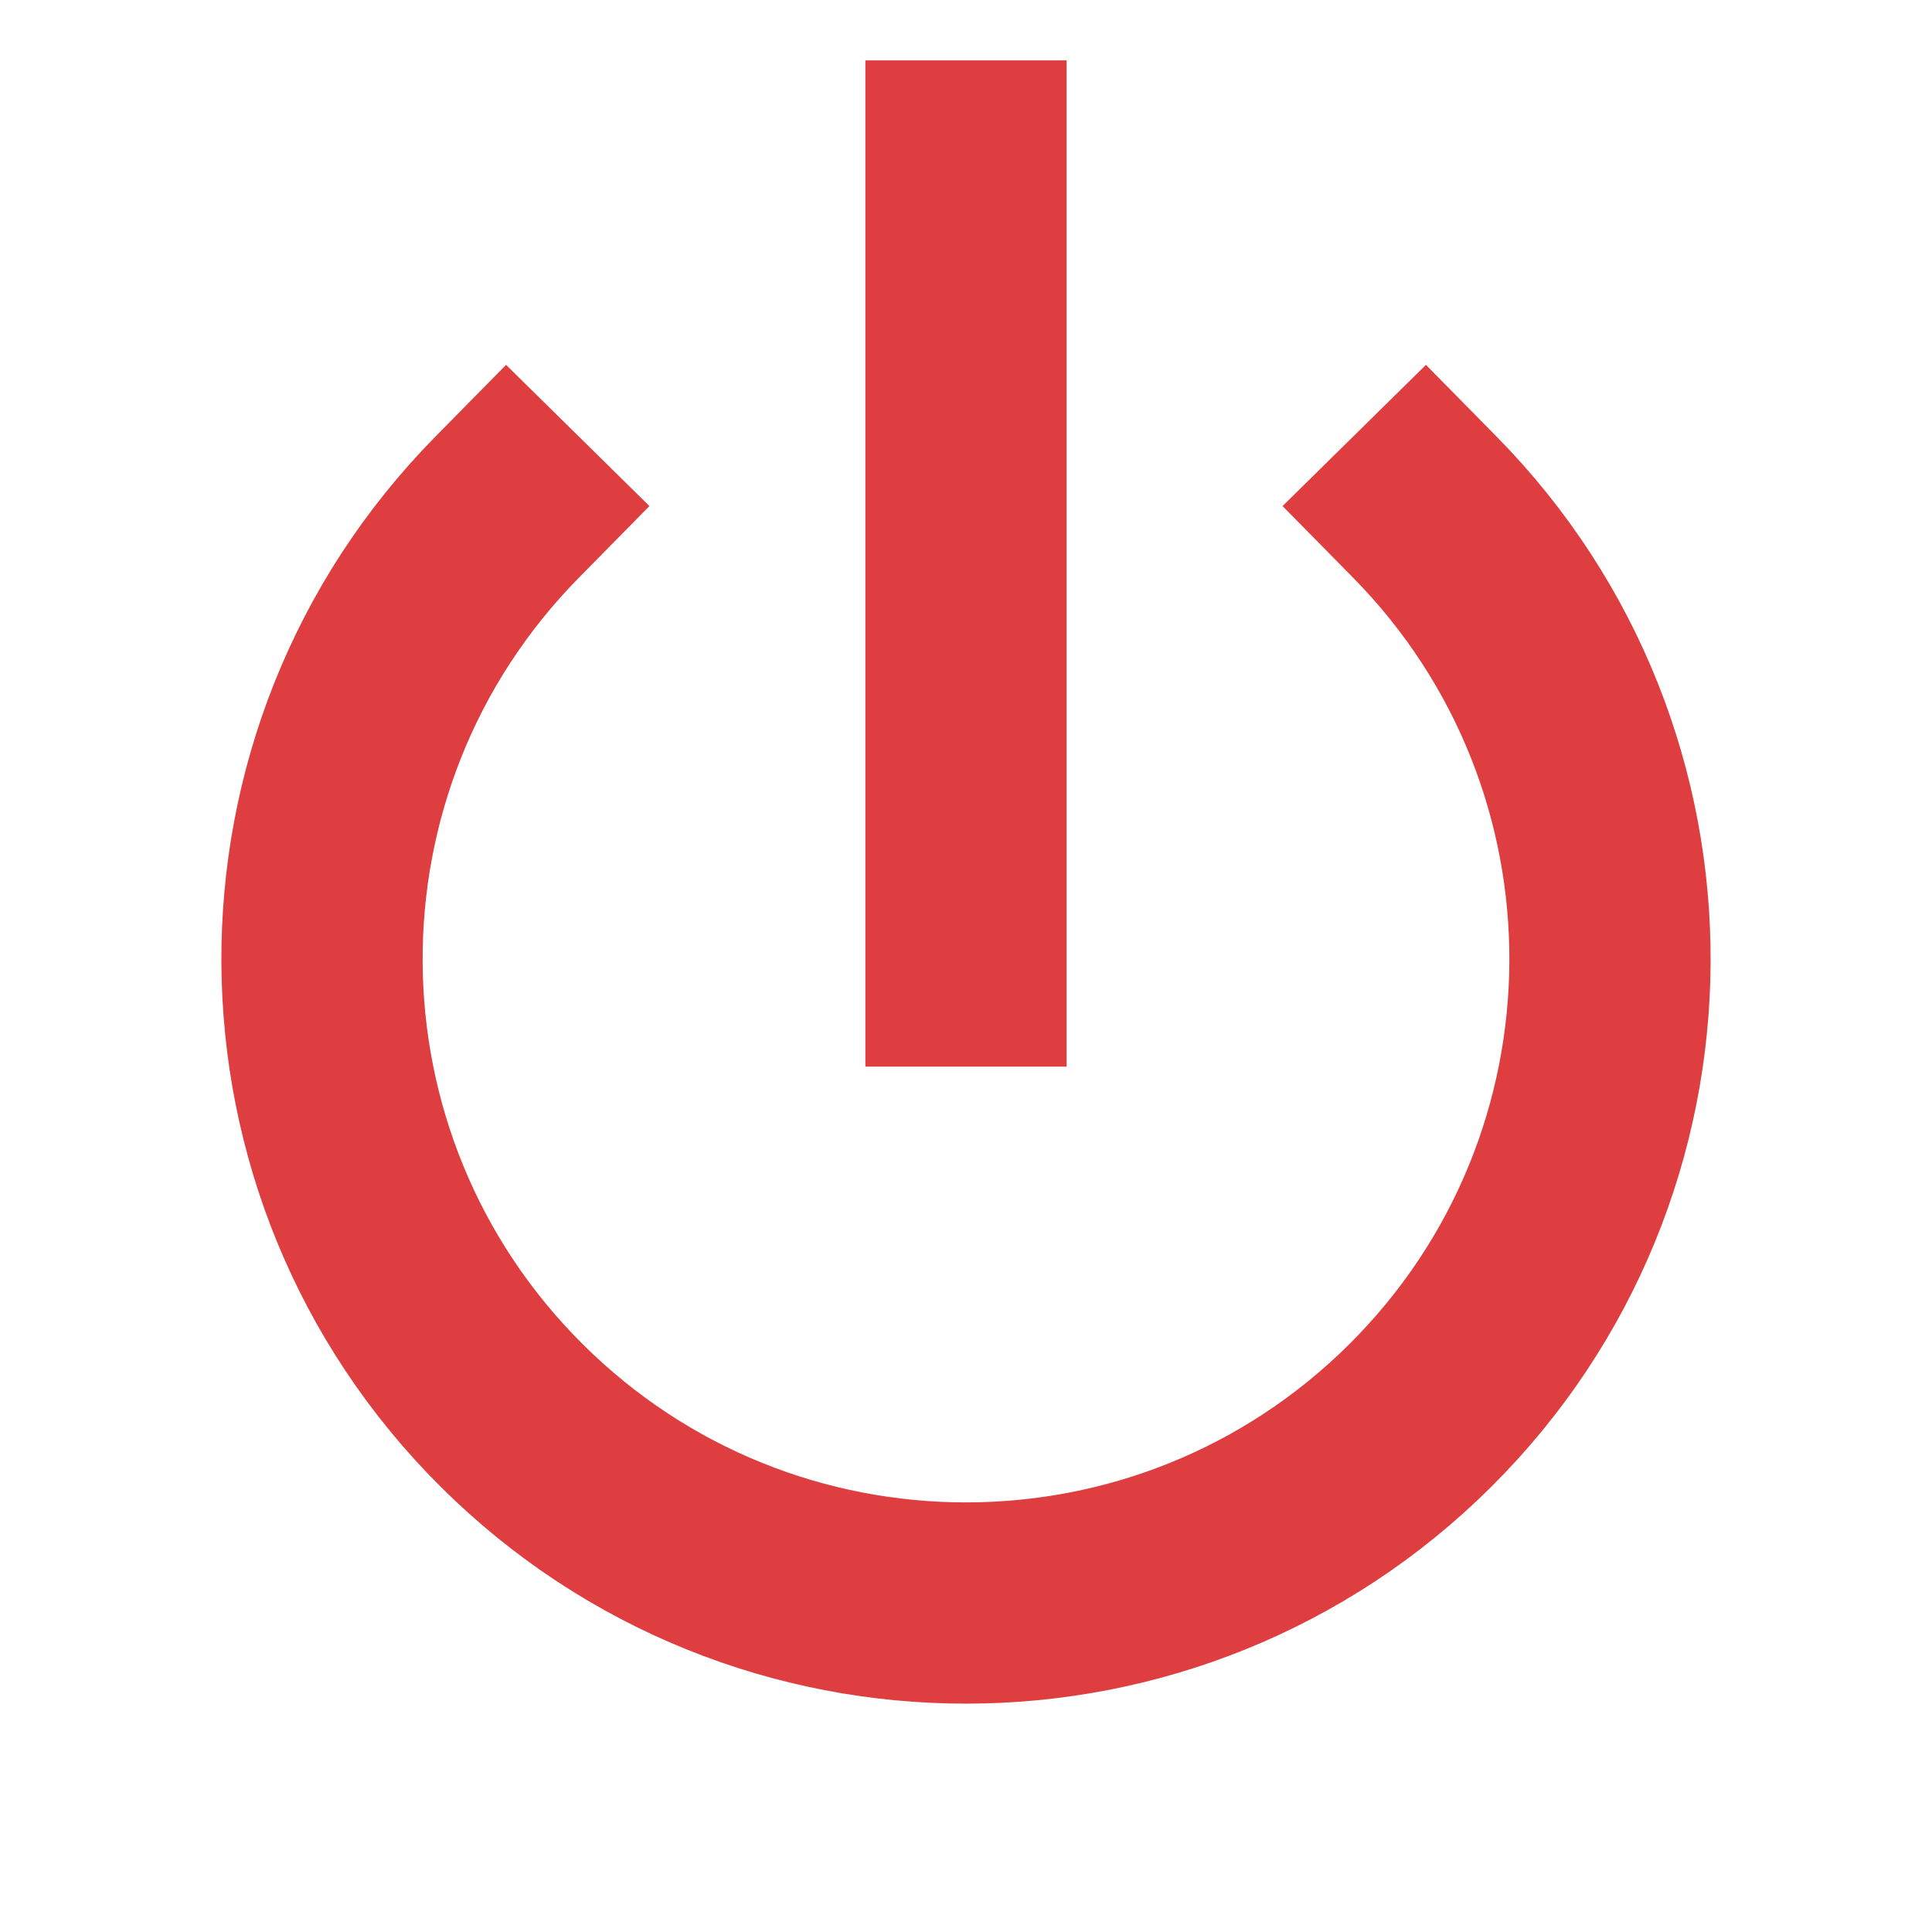
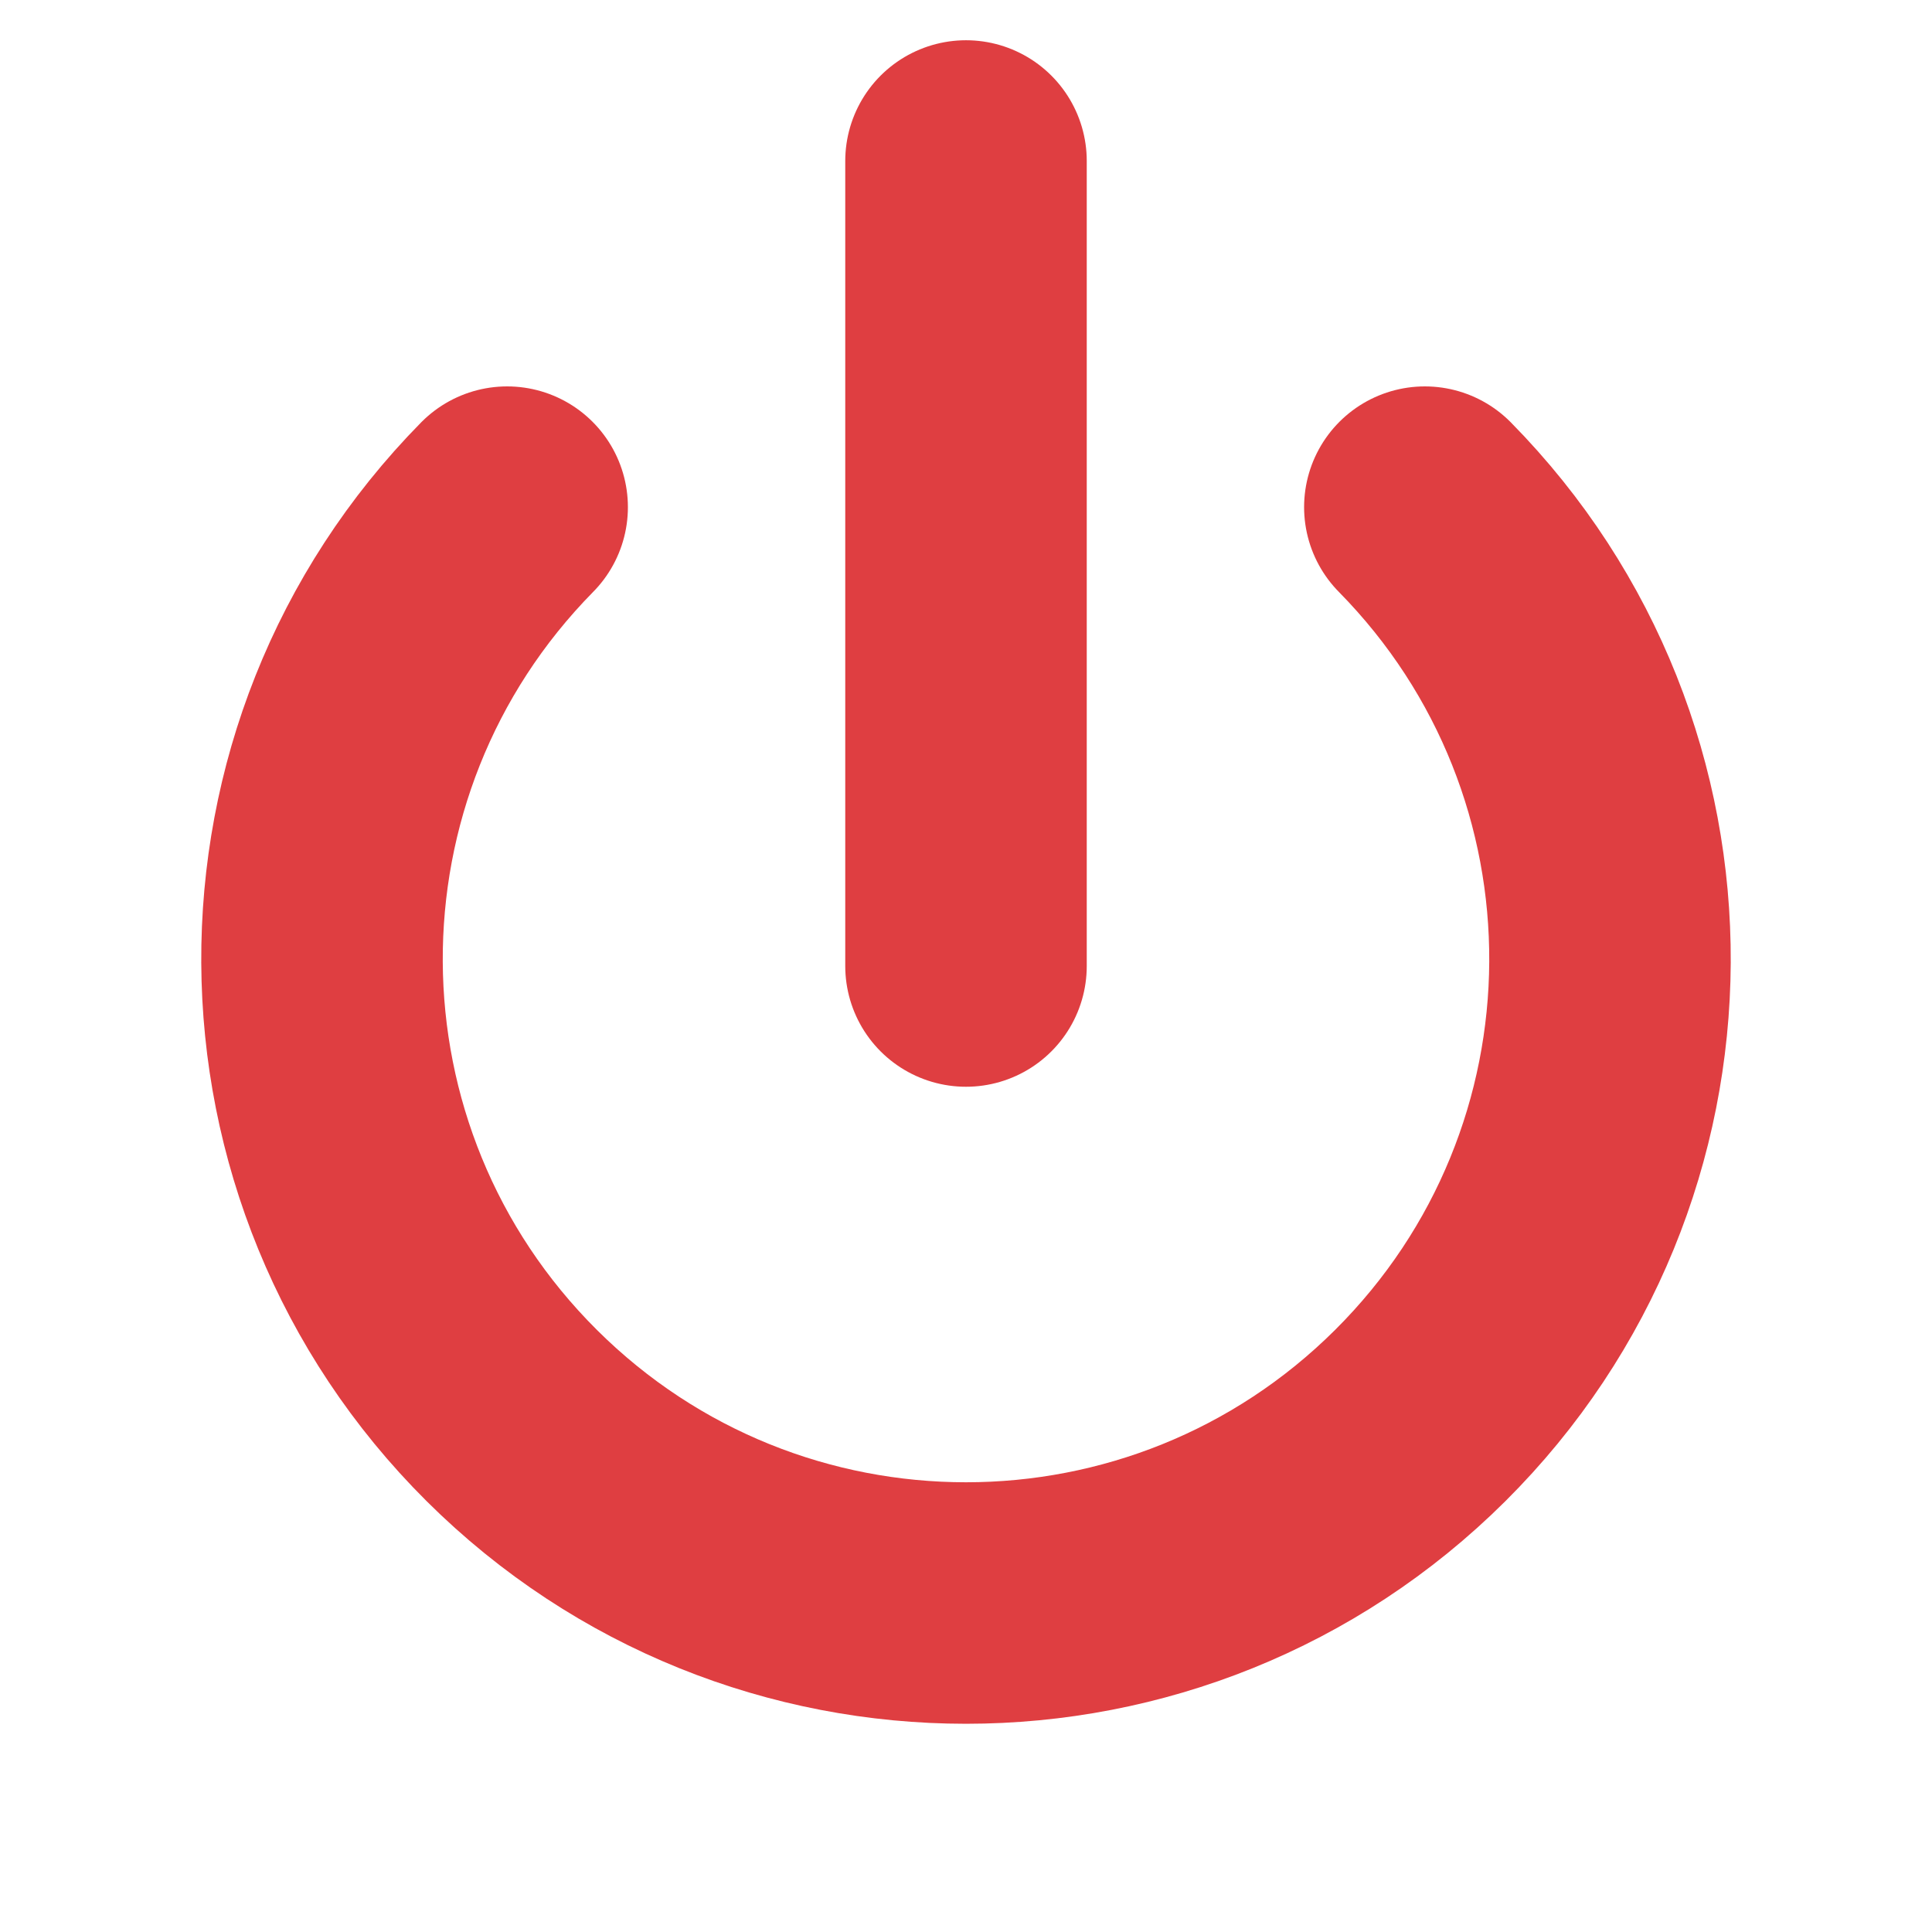
- <svg xmlns="http://www.w3.org/2000/svg" width="48" height="48" viewBox="0 0 24 24" fill="none" stroke="#df3e41" stroke-width="2.5" stroke-linecap="square" stroke-linejoin="miter">
+ <svg xmlns="http://www.w3.org/2000/svg" width="48" height="48" viewBox="0 0 24 24" fill="none" stroke="#df3e41" stroke-width="3" stroke-linecap="round" stroke-linejoin="round">
  <path d="M12 2v10" />
  <path d="M6.3 6.3a8 8 0 1 0 11.4 0" />
</svg>
